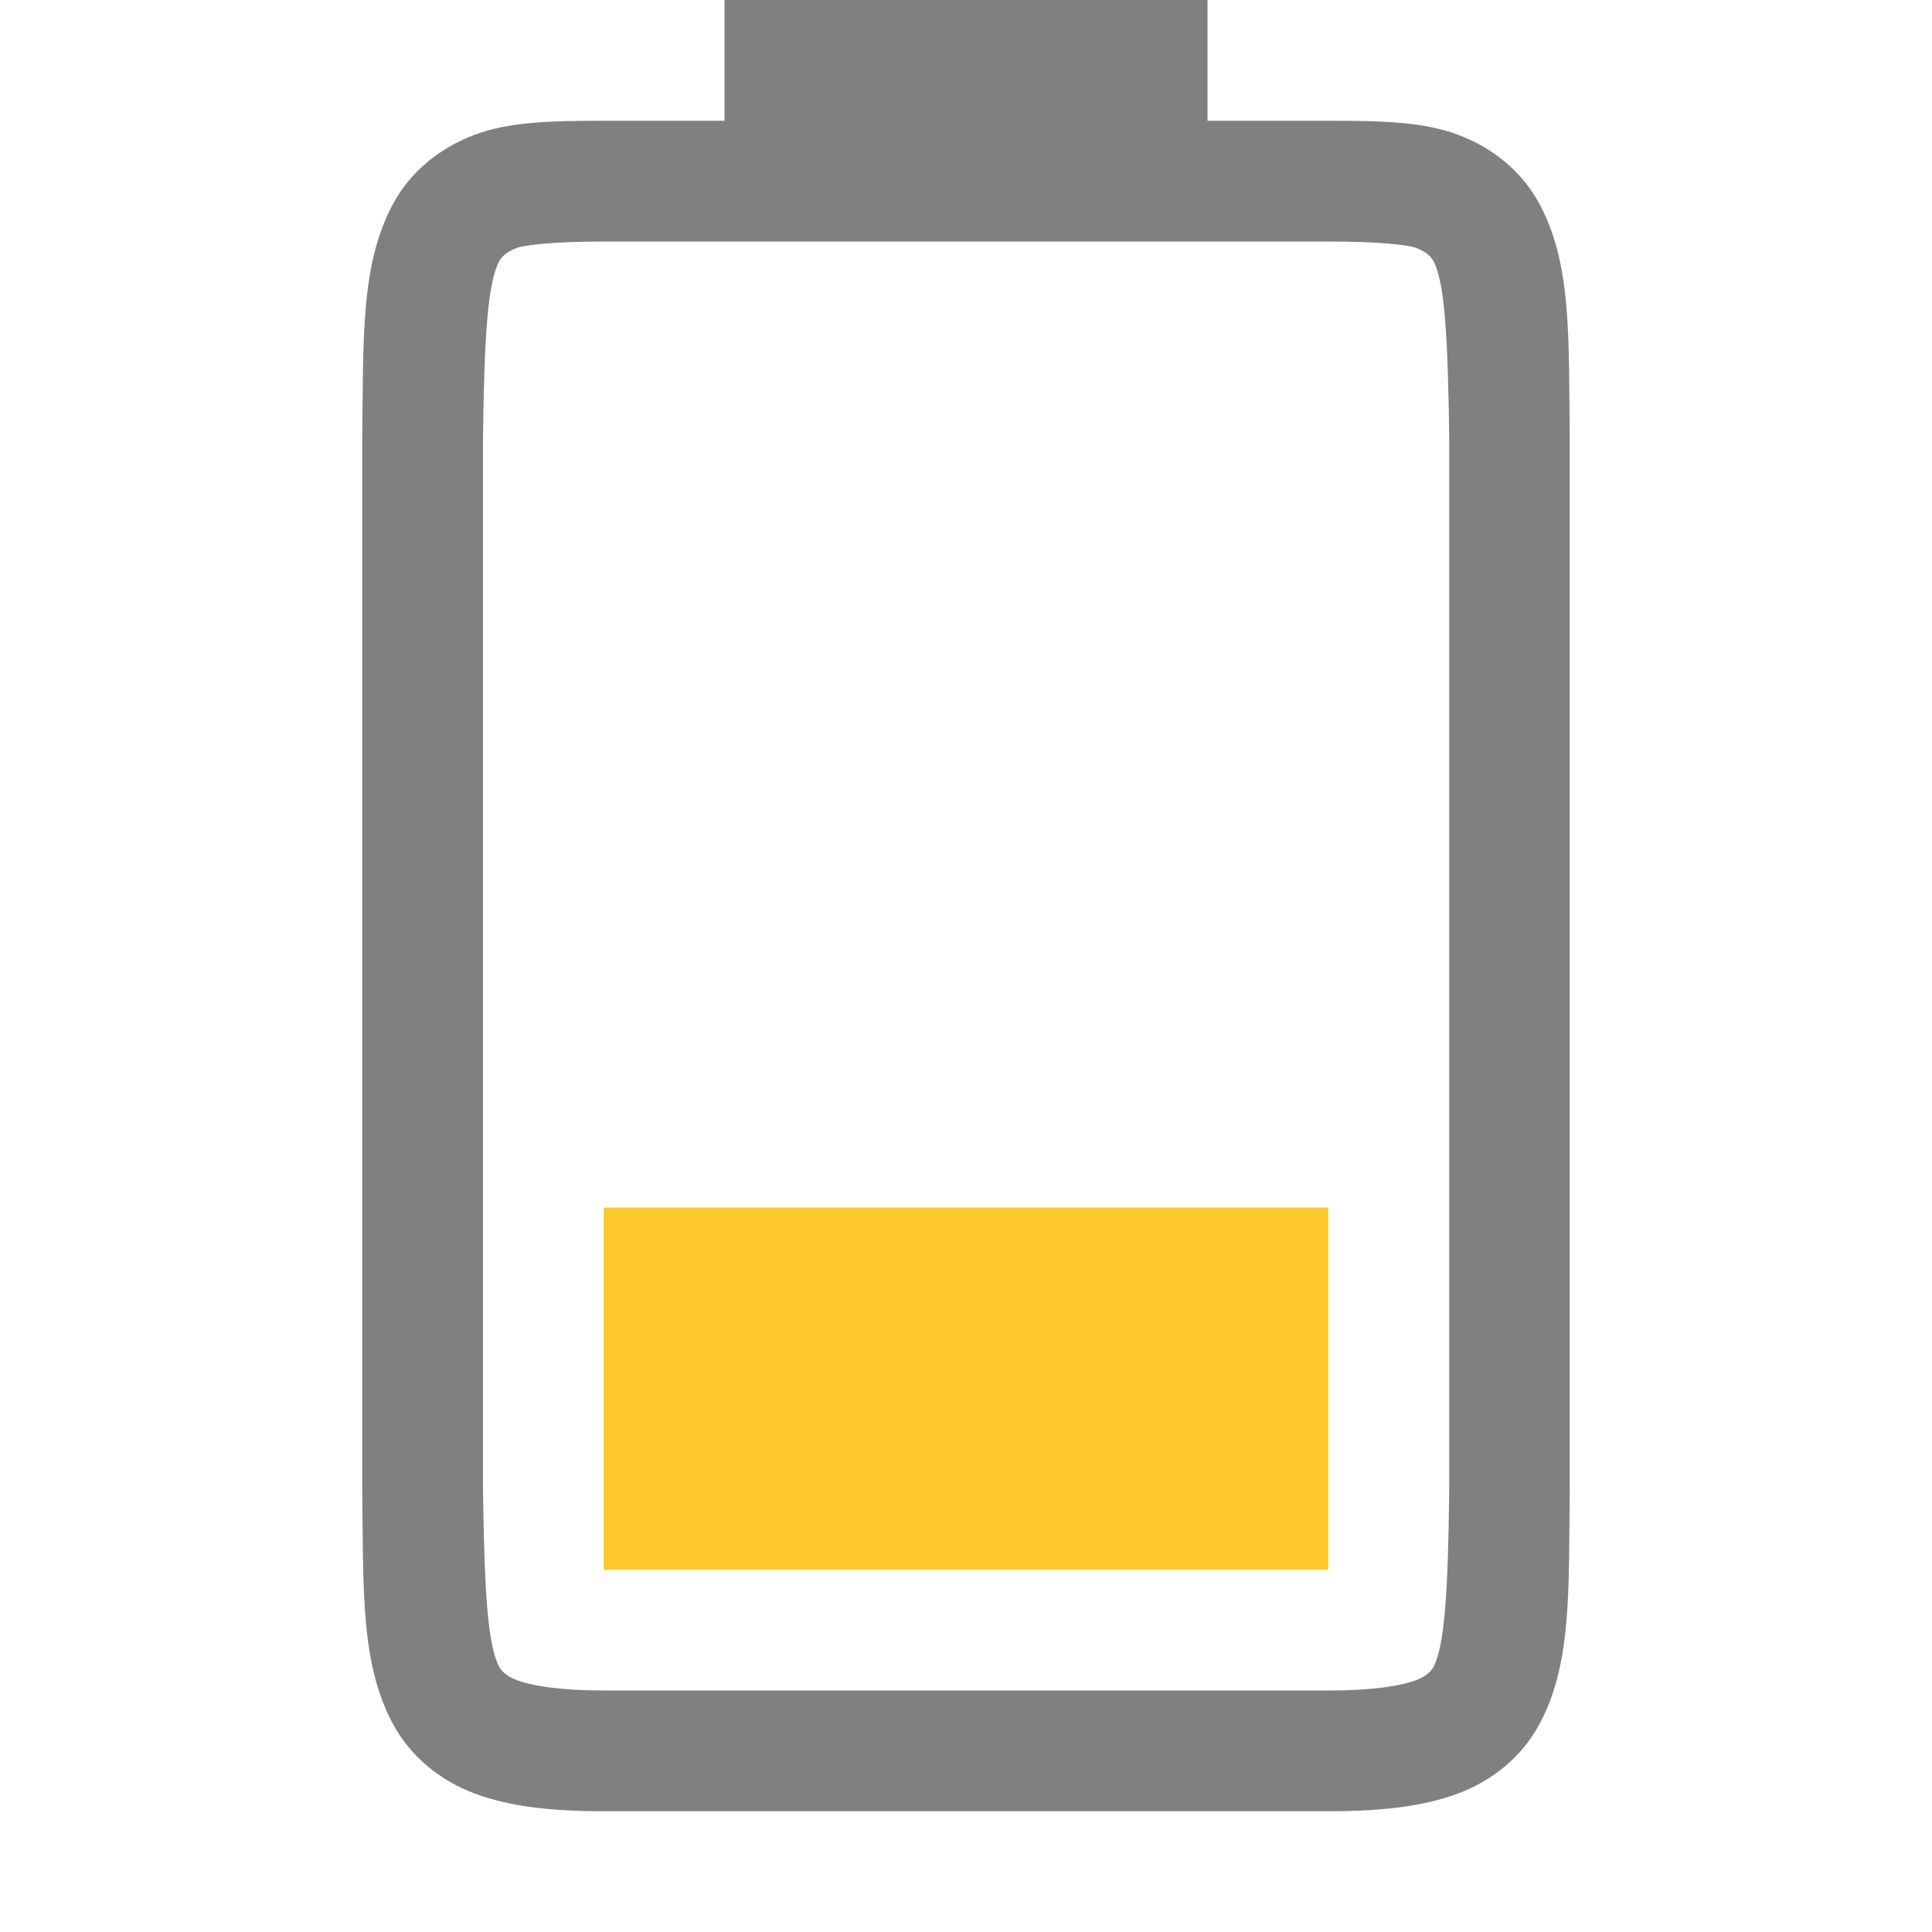
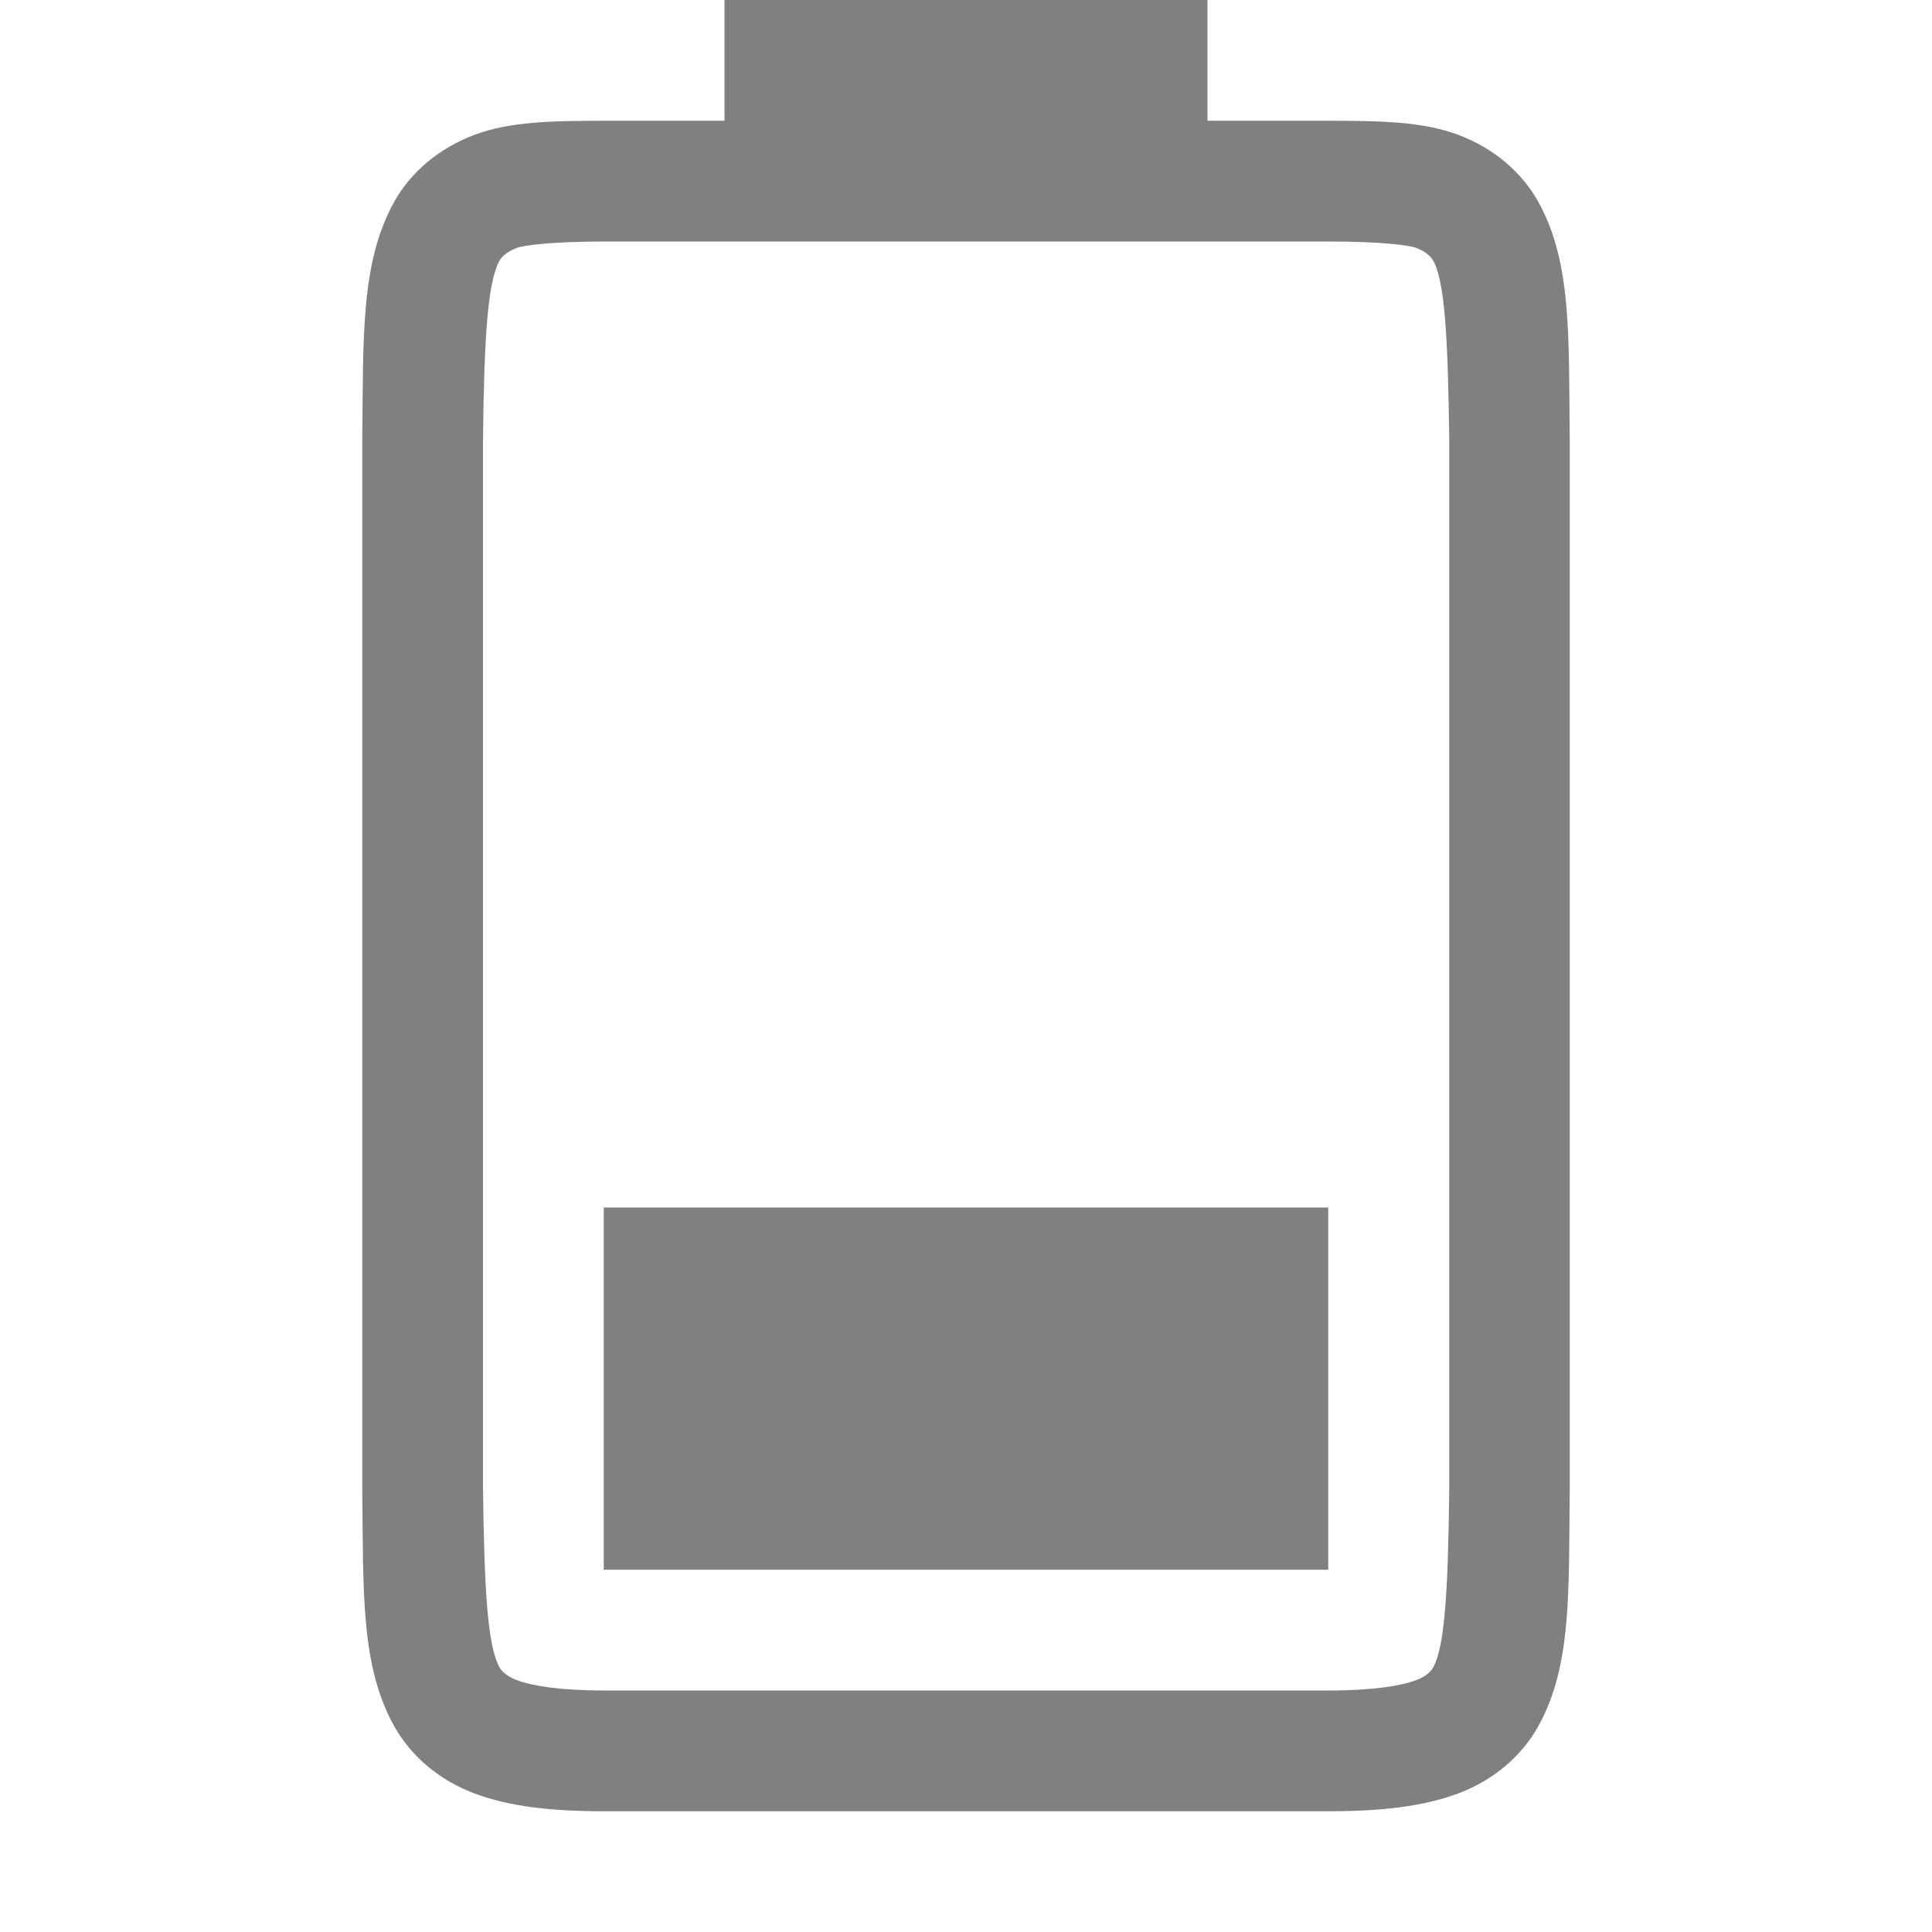
<svg xmlns="http://www.w3.org/2000/svg" xmlns:ns1="http://www.openswatchbook.org/uri/2009/osb" height="16" id="svg7384" version="1.1" width="16">
  <defs id="defs7386">
    <linearGradient id="linearGradient5606" ns1:paint="solid">
      <stop id="stop5608" offset="0" style="stop-color:#000000;stop-opacity:1;" />
    </linearGradient>
    <linearGradient id="linearGradient4526" ns1:paint="solid">
      <stop id="stop4528" offset="0" style="stop-color:#ffffff;stop-opacity:1;" />
    </linearGradient>
    <linearGradient id="linearGradient3600-4" ns1:paint="gradient">
      <stop id="stop3602-7" offset="0" style="stop-color:#f4f4f4;stop-opacity:1" />
      <stop id="stop3604-6" offset="1" style="stop-color:#dbdbdb;stop-opacity:1" />
    </linearGradient>
  </defs>
  <g id="layer9" label="status" style="display:inline" transform="translate(-1033,107.0001)">
-     <path class="warning" d="m 1038,-94 0,-3 h 6 v 3 z" id="path1335-2-3" style="color:#000000;display:inline;overflow:visible;visibility:visible;opacity:1;fill:#fdc92b;fill-opacity:1;fill-rule:nonzero;stroke:none;stroke-width:2.25;stroke-linecap:butt;stroke-linejoin:miter;stroke-miterlimit:4;stroke-dasharray:none;stroke-dashoffset:0;stroke-opacity:1;marker:none;enable-background:accumulate" />
+     <path d="m 1038,-94 0,-3 h 6 v 3 z" id="path1335-2-3" style="color:#000000;display:inline;overflow:visible;visibility:visible;opacity:1;fill:#808080;fill-opacity:1;fill-rule:nonzero;stroke:none;stroke-width:2.25;stroke-linecap:butt;stroke-linejoin:miter;stroke-miterlimit:4;stroke-dasharray:none;stroke-dashoffset:0;stroke-opacity:1;marker:none;enable-background:accumulate" />
    <path d="m 1036,-94.662 c 0.01,0.839 -0.015,1.451 0.262,1.953 0.139,0.251 0.374,0.451 0.666,0.561 0.292,0.11 0.64,0.148 1.078,0.148 h 5.994 c 0.438,0 0.786,-0.039 1.078,-0.148 0.292,-0.11 0.526,-0.31 0.664,-0.561 0.277,-0.502 0.248,-1.114 0.258,-1.953 v -0.002 -8.703 -0.002 c -0.01,-0.839 0.019,-1.453 -0.258,-1.955 -0.138,-0.251 -0.372,-0.449 -0.664,-0.559 -0.292,-0.11 -0.64,-0.117 -1.078,-0.117 h -1 v -1 h -4 v 1 h -0.994 c -0.438,0 -0.786,0.007 -1.078,0.117 -0.292,0.11 -0.528,0.308 -0.666,0.559 -0.277,0.502 -0.252,1.116 -0.262,1.955 v 0.002 8.703 z m 1,-0.014 v -8.691 c 0.01,-0.853 0.039,-1.298 0.137,-1.475 0.016,-0.029 0.057,-0.073 0.143,-0.105 0.061,-0.023 0.299,-0.053 0.727,-0.053 h 5.994 c 0.427,0 0.664,0.029 0.727,0.053 0.086,0.032 0.125,0.077 0.141,0.105 0.095,0.172 0.122,0.618 0.133,1.475 v 8.693 0.012 c -0.01,0.854 -0.038,1.298 -0.133,1.471 -0.016,0.029 -0.055,0.073 -0.141,0.105 -0.123,0.046 -0.348,0.086 -0.727,0.086 h -5.994 c -0.378,0 -0.604,-0.04 -0.727,-0.086 -0.086,-0.032 -0.127,-0.077 -0.143,-0.105 -0.098,-0.178 -0.126,-0.62 -0.137,-1.484 z" id="path1339-1-1" style="color:#000000;font-style:normal;font-variant:normal;font-weight:normal;font-stretch:normal;font-size:medium;line-height:normal;font-family:sans-serif;font-variant-ligatures:none;font-variant-position:normal;font-variant-caps:normal;font-variant-numeric:normal;font-variant-alternates:normal;font-feature-settings:normal;text-indent:0;text-align:start;text-decoration:none;text-decoration-line:none;text-decoration-style:solid;text-decoration-color:#000000;letter-spacing:normal;word-spacing:normal;text-transform:none;writing-mode:lr-tb;direction:ltr;baseline-shift:baseline;text-anchor:start;white-space:normal;shape-padding:0;clip-rule:nonzero;display:inline;overflow:visible;visibility:visible;opacity:1;isolation:auto;mix-blend-mode:normal;color-interpolation:sRGB;color-interpolation-filters:linearRGB;solid-color:#000000;solid-opacity:1;fill:#808080;fill-opacity:1;fill-rule:nonzero;stroke:none;stroke-width:4;stroke-linecap:butt;stroke-linejoin:miter;stroke-miterlimit:4;stroke-dasharray:none;stroke-dashoffset:0;stroke-opacity:1;marker:none;color-rendering:auto;image-rendering:auto;shape-rendering:auto;text-rendering:auto;enable-background:accumulate" />
  </g>
  <g id="layer2" style="display:inline" transform="translate(-792,-260)" />
  <g id="layer4" style="display:inline" transform="translate(-792,-260)" />
  <g id="g1812" style="display:inline" transform="translate(-792,-260)" />
  <g id="g6217" style="display:inline" transform="translate(-792,-260)" />
  <g id="layer3" style="display:inline" transform="translate(-792,-260)" />
  <g id="g1833" style="display:inline" transform="translate(-792,-260)" />
  <g id="layer1" style="display:inline" transform="translate(-792,-260)" />
</svg>
